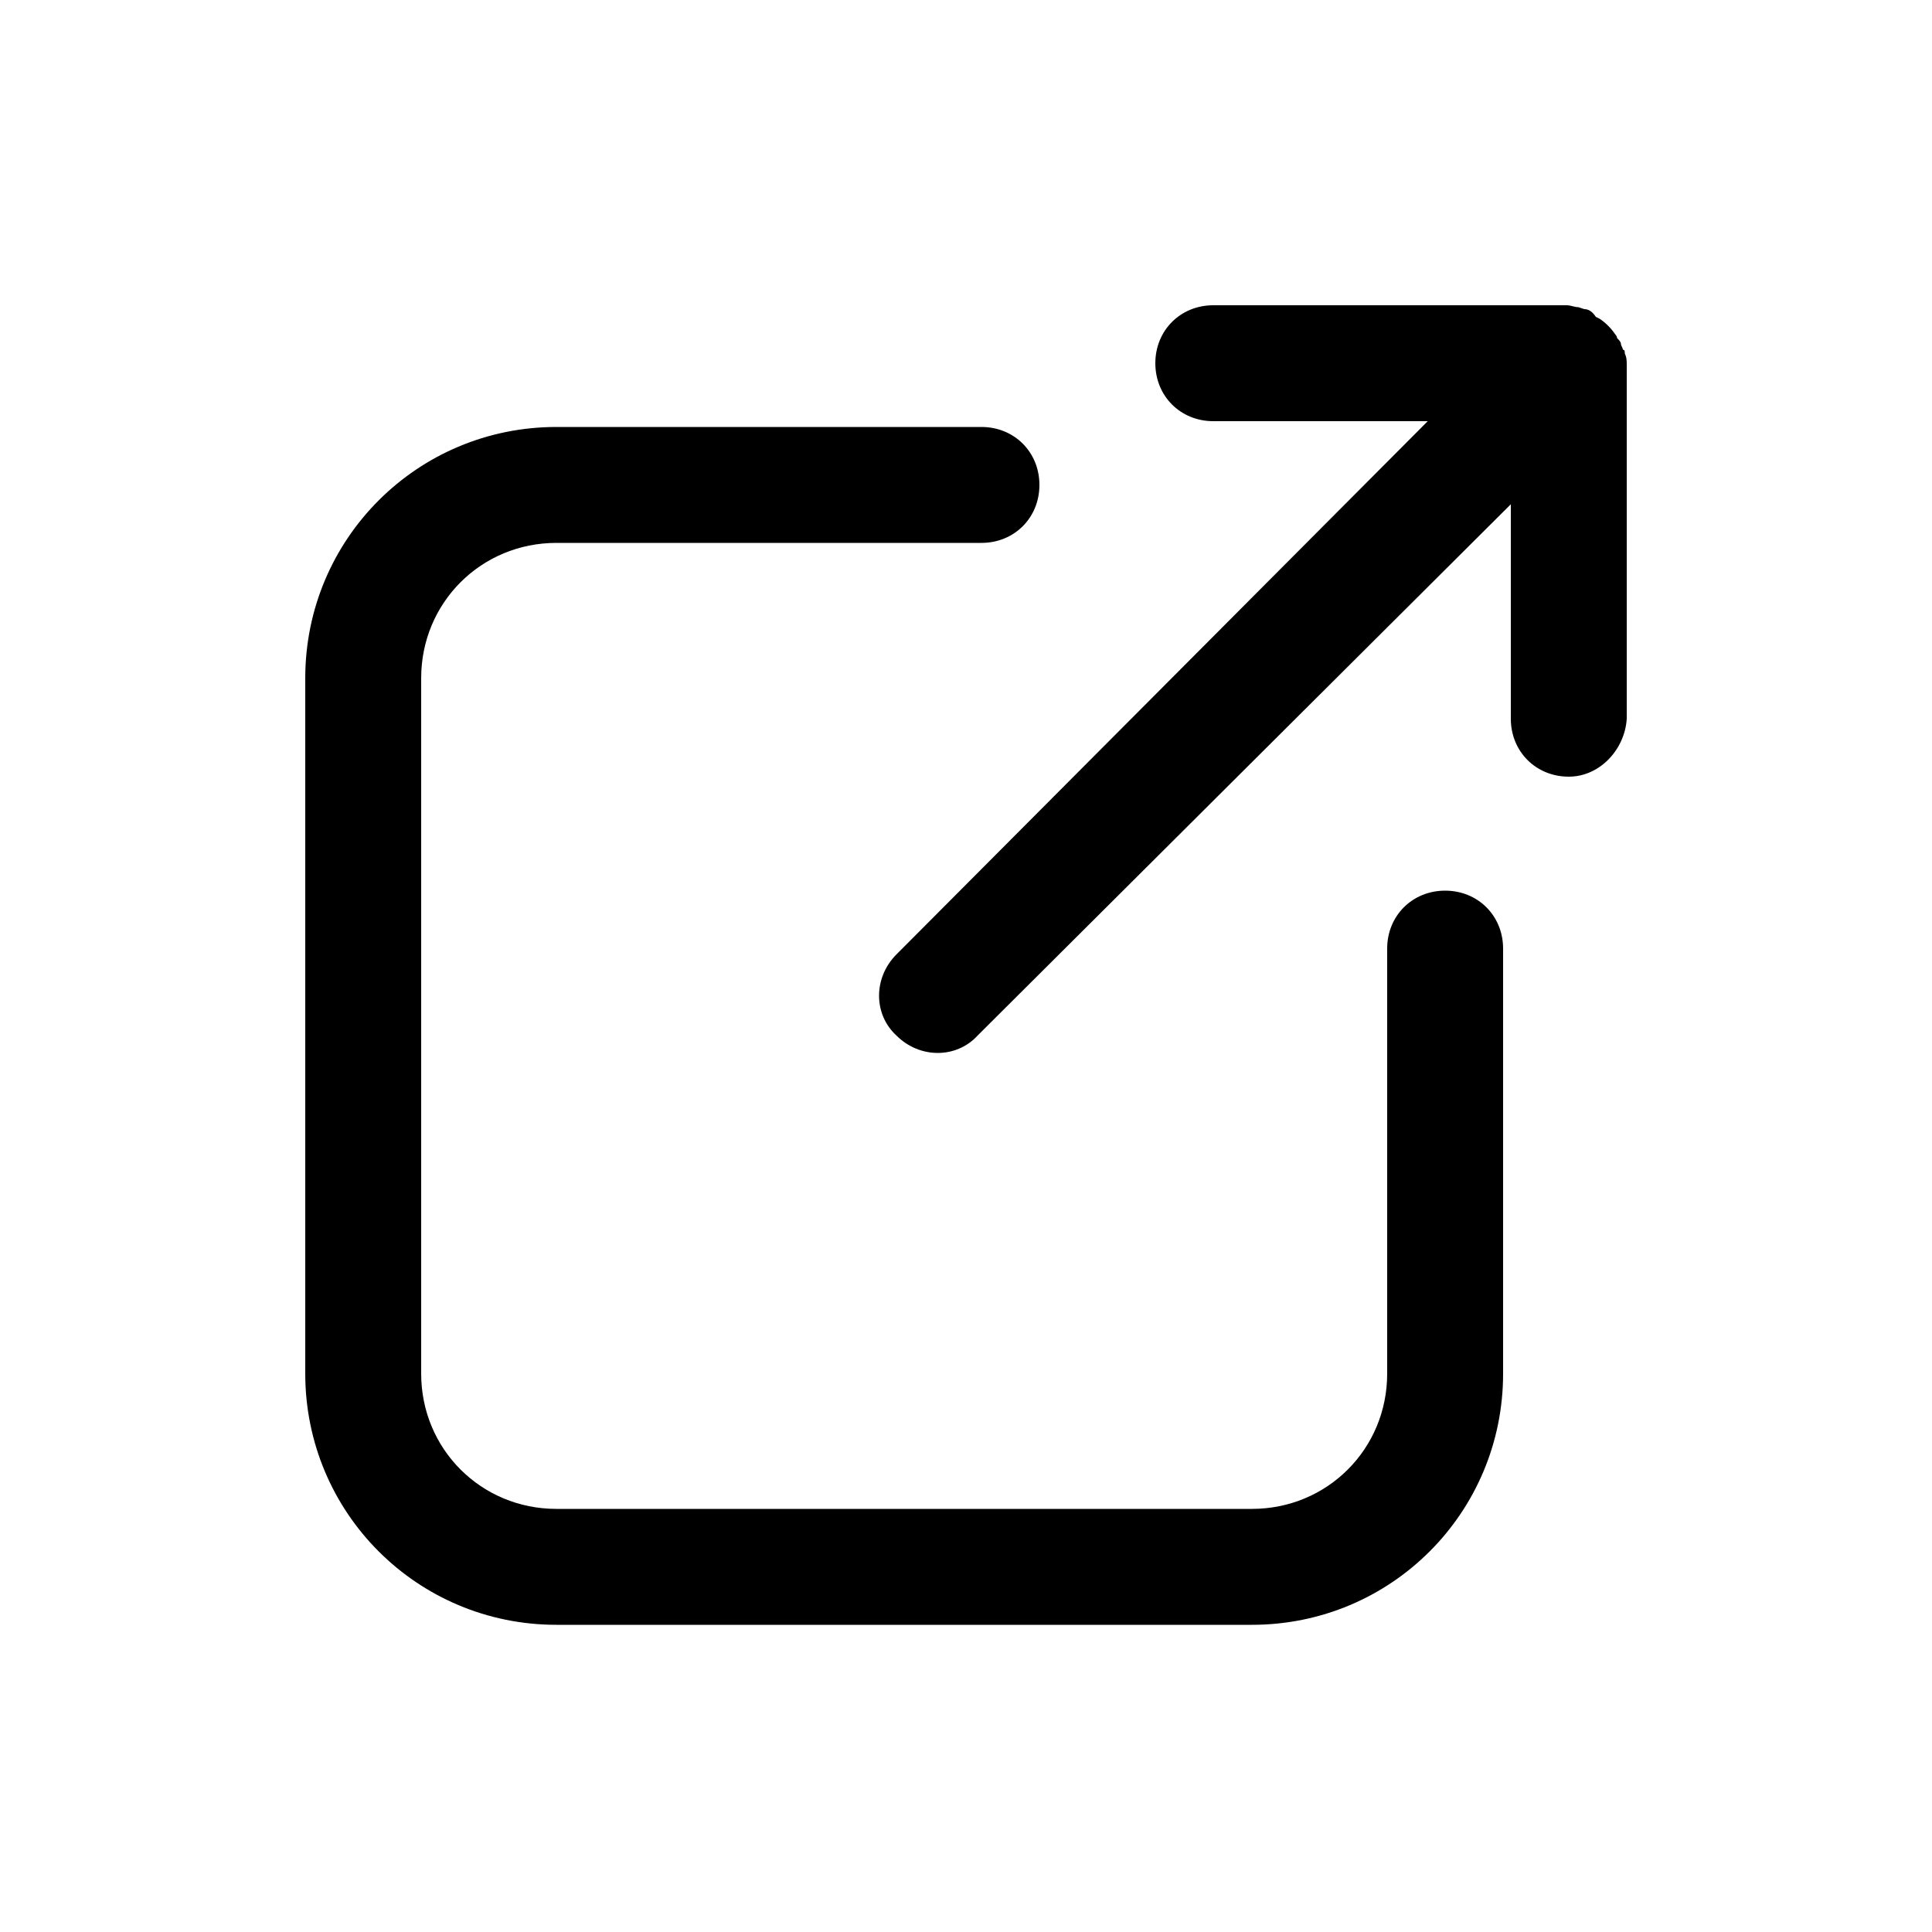
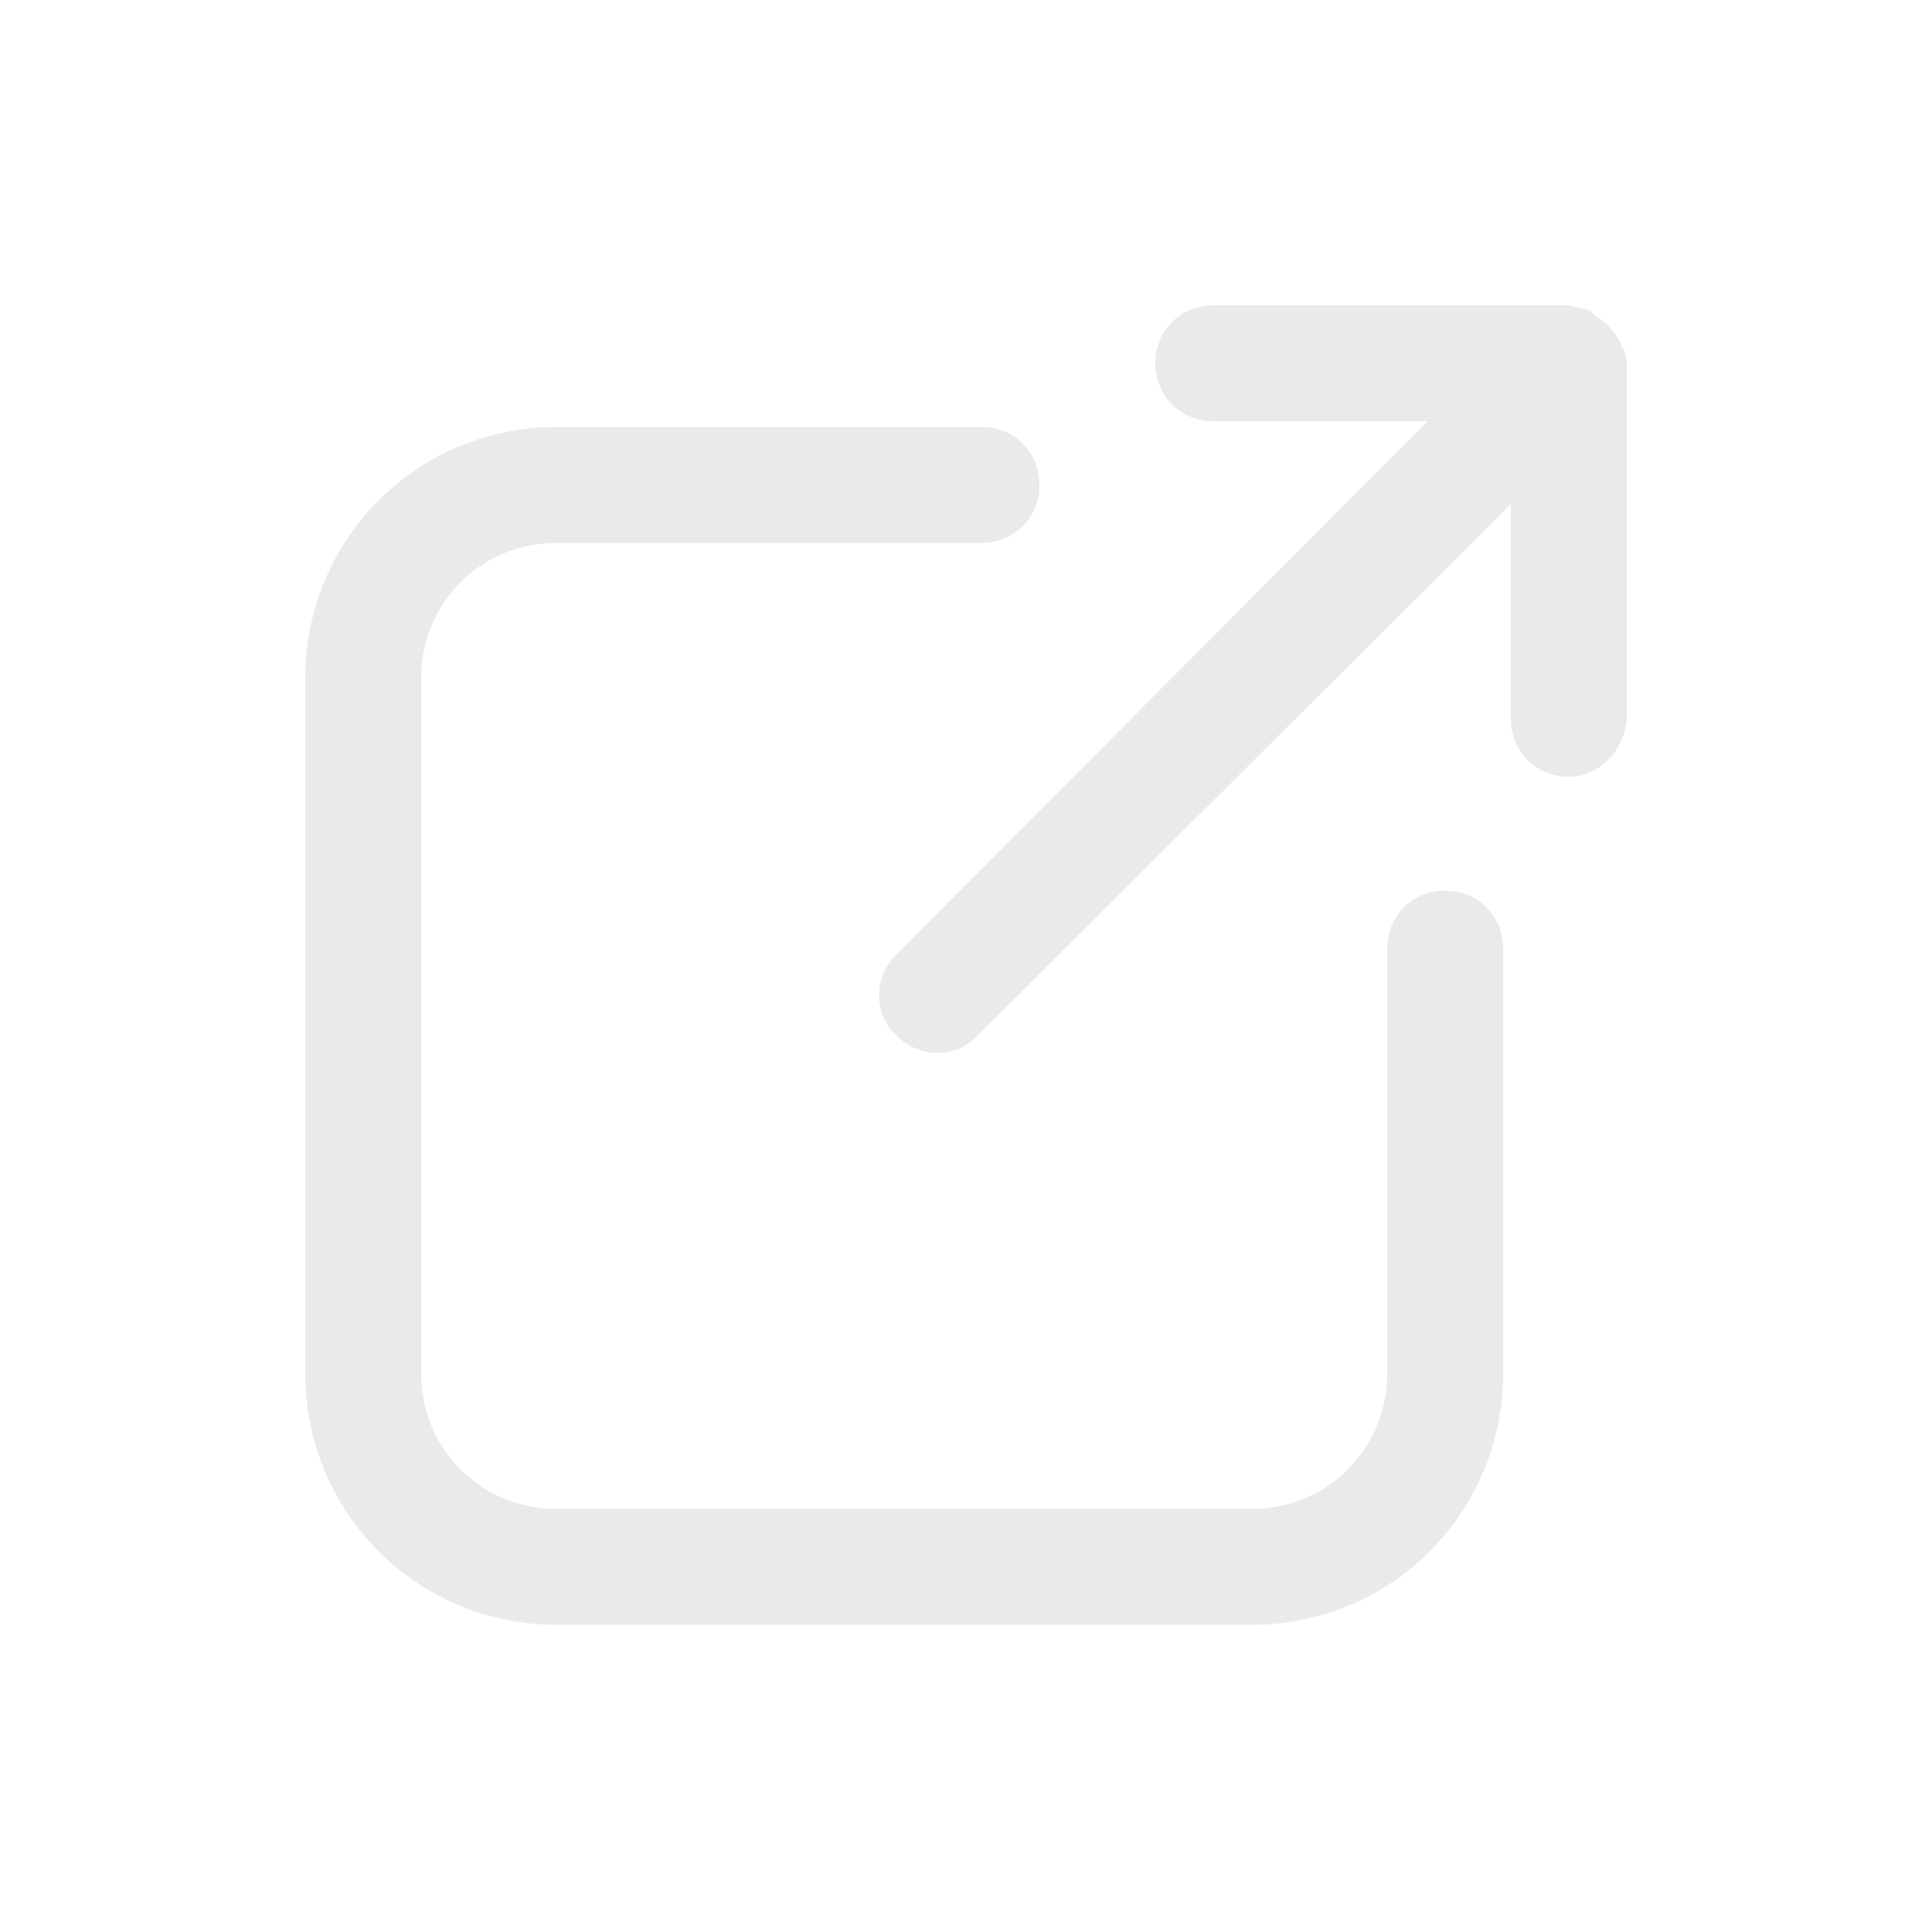
- <svg xmlns="http://www.w3.org/2000/svg" version="1.1" x="0px" y="0px" viewBox="0 0 100 100" style="enable-background:new 0 0 100 100;" xml:space="preserve">
+ <svg xmlns="http://www.w3.org/2000/svg" version="1.1" x="0px" y="0px" viewBox="0 0 100 100" style="fill: #eaeaea; enable-background:new 0 0 100 100;" xml:space="preserve">
  <path d="M28.8,84.1h36l0,0c7.2,0,13-5.8,13-13v-22c0-1.7-1.3-3-3-3l0,0c-1.7,0-3,1.3-3,3v22c0,3.9-3.1,7-7,7l0,0h-36  c-3.9,0-7-3.1-7-7v-36c0-3.9,3.1-7,7-7l0,0h22l0,0c1.7,0,3-1.3,3-3s-1.3-3-3-3h-22l0,0c-7.2,0-13,5.8-13,13l0,0v36  C15.8,78.3,21.6,84.1,28.8,84.1z" />
  <path d="M84.2,37.2V18.9c0-0.2,0-0.4-0.1-0.6c0-0.1,0-0.2-0.1-0.2c0-0.1-0.1-0.2-0.1-0.3c0-0.1-0.1-0.2-0.2-0.3  c0-0.1-0.1-0.2-0.1-0.2c-0.2-0.3-0.5-0.6-0.8-0.8l-0.2-0.1C82.4,16.1,82.2,16,82,16l-0.3-0.1c-0.2,0-0.4-0.1-0.6-0.1l0,0H62.8l0,0  c-1.7,0-3,1.3-3,3s1.3,3,3,3h11.1L46.4,49.4c-1.2,1.2-1.2,3.1,0,4.2c1.2,1.2,3.1,1.2,4.2,0l27.6-27.5v11.1c0,1.7,1.3,3,3,3l0,0  C82.8,40.2,84.1,38.8,84.2,37.2z" />
</svg>
